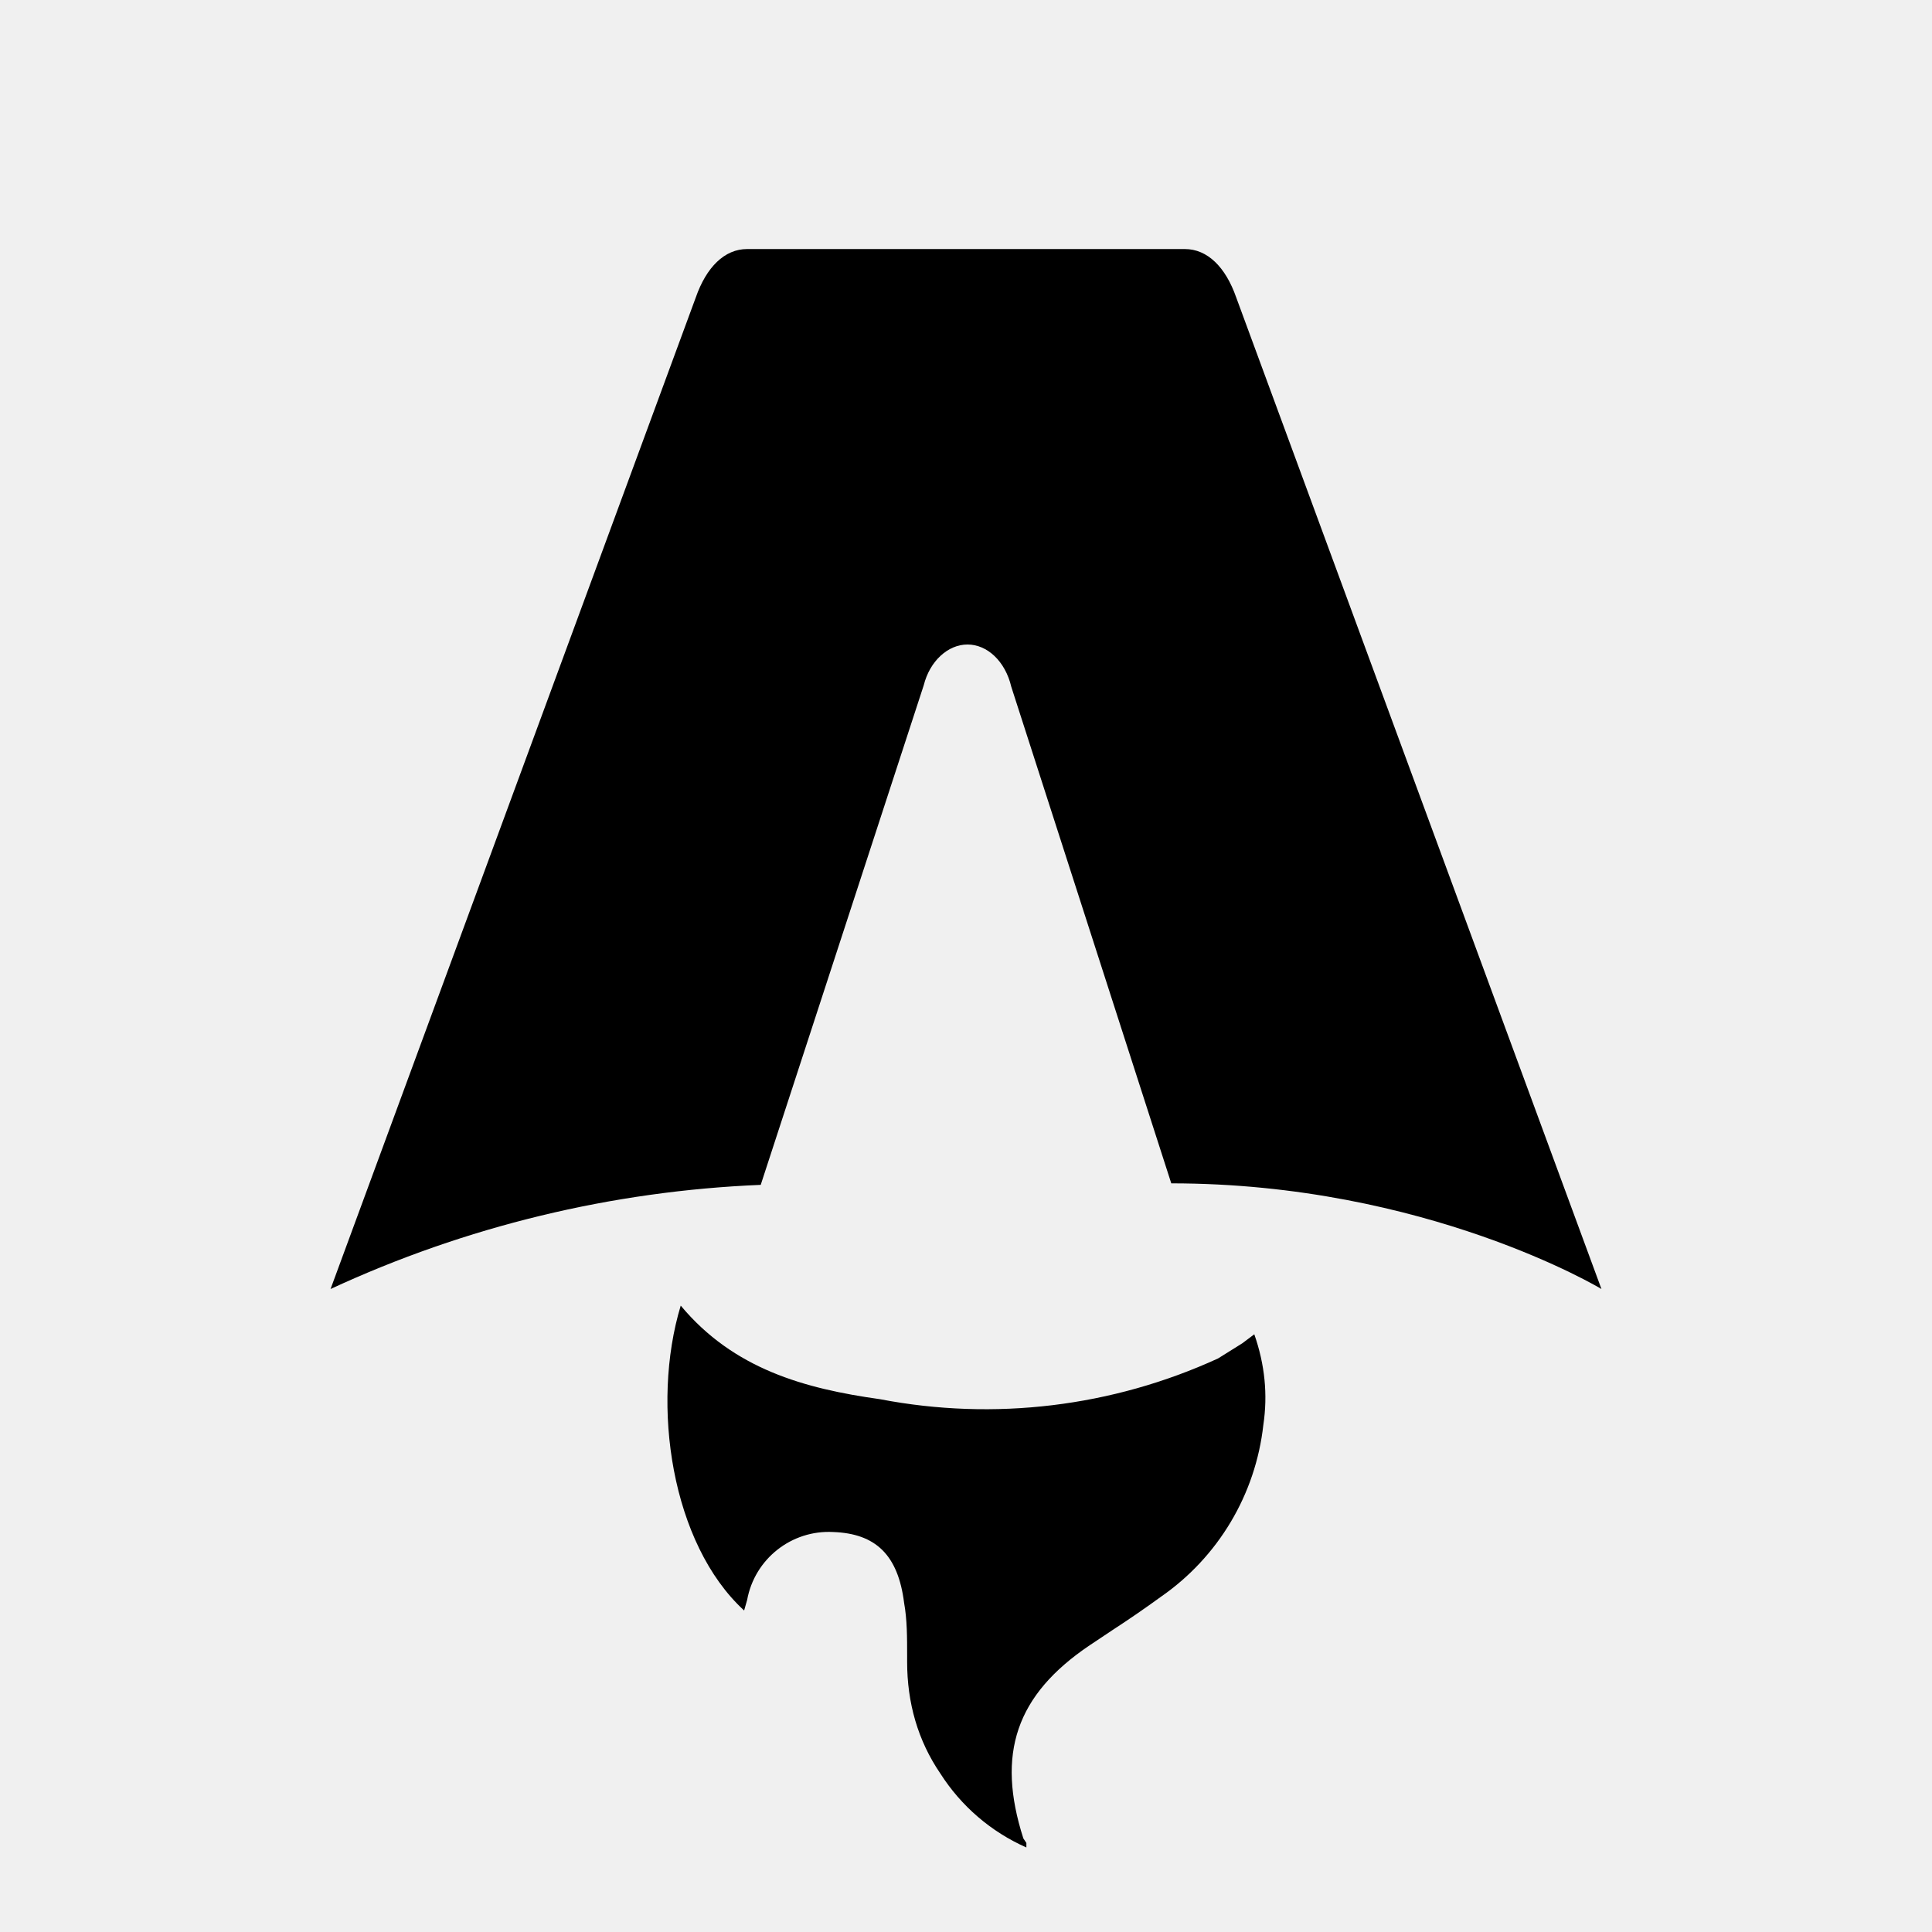
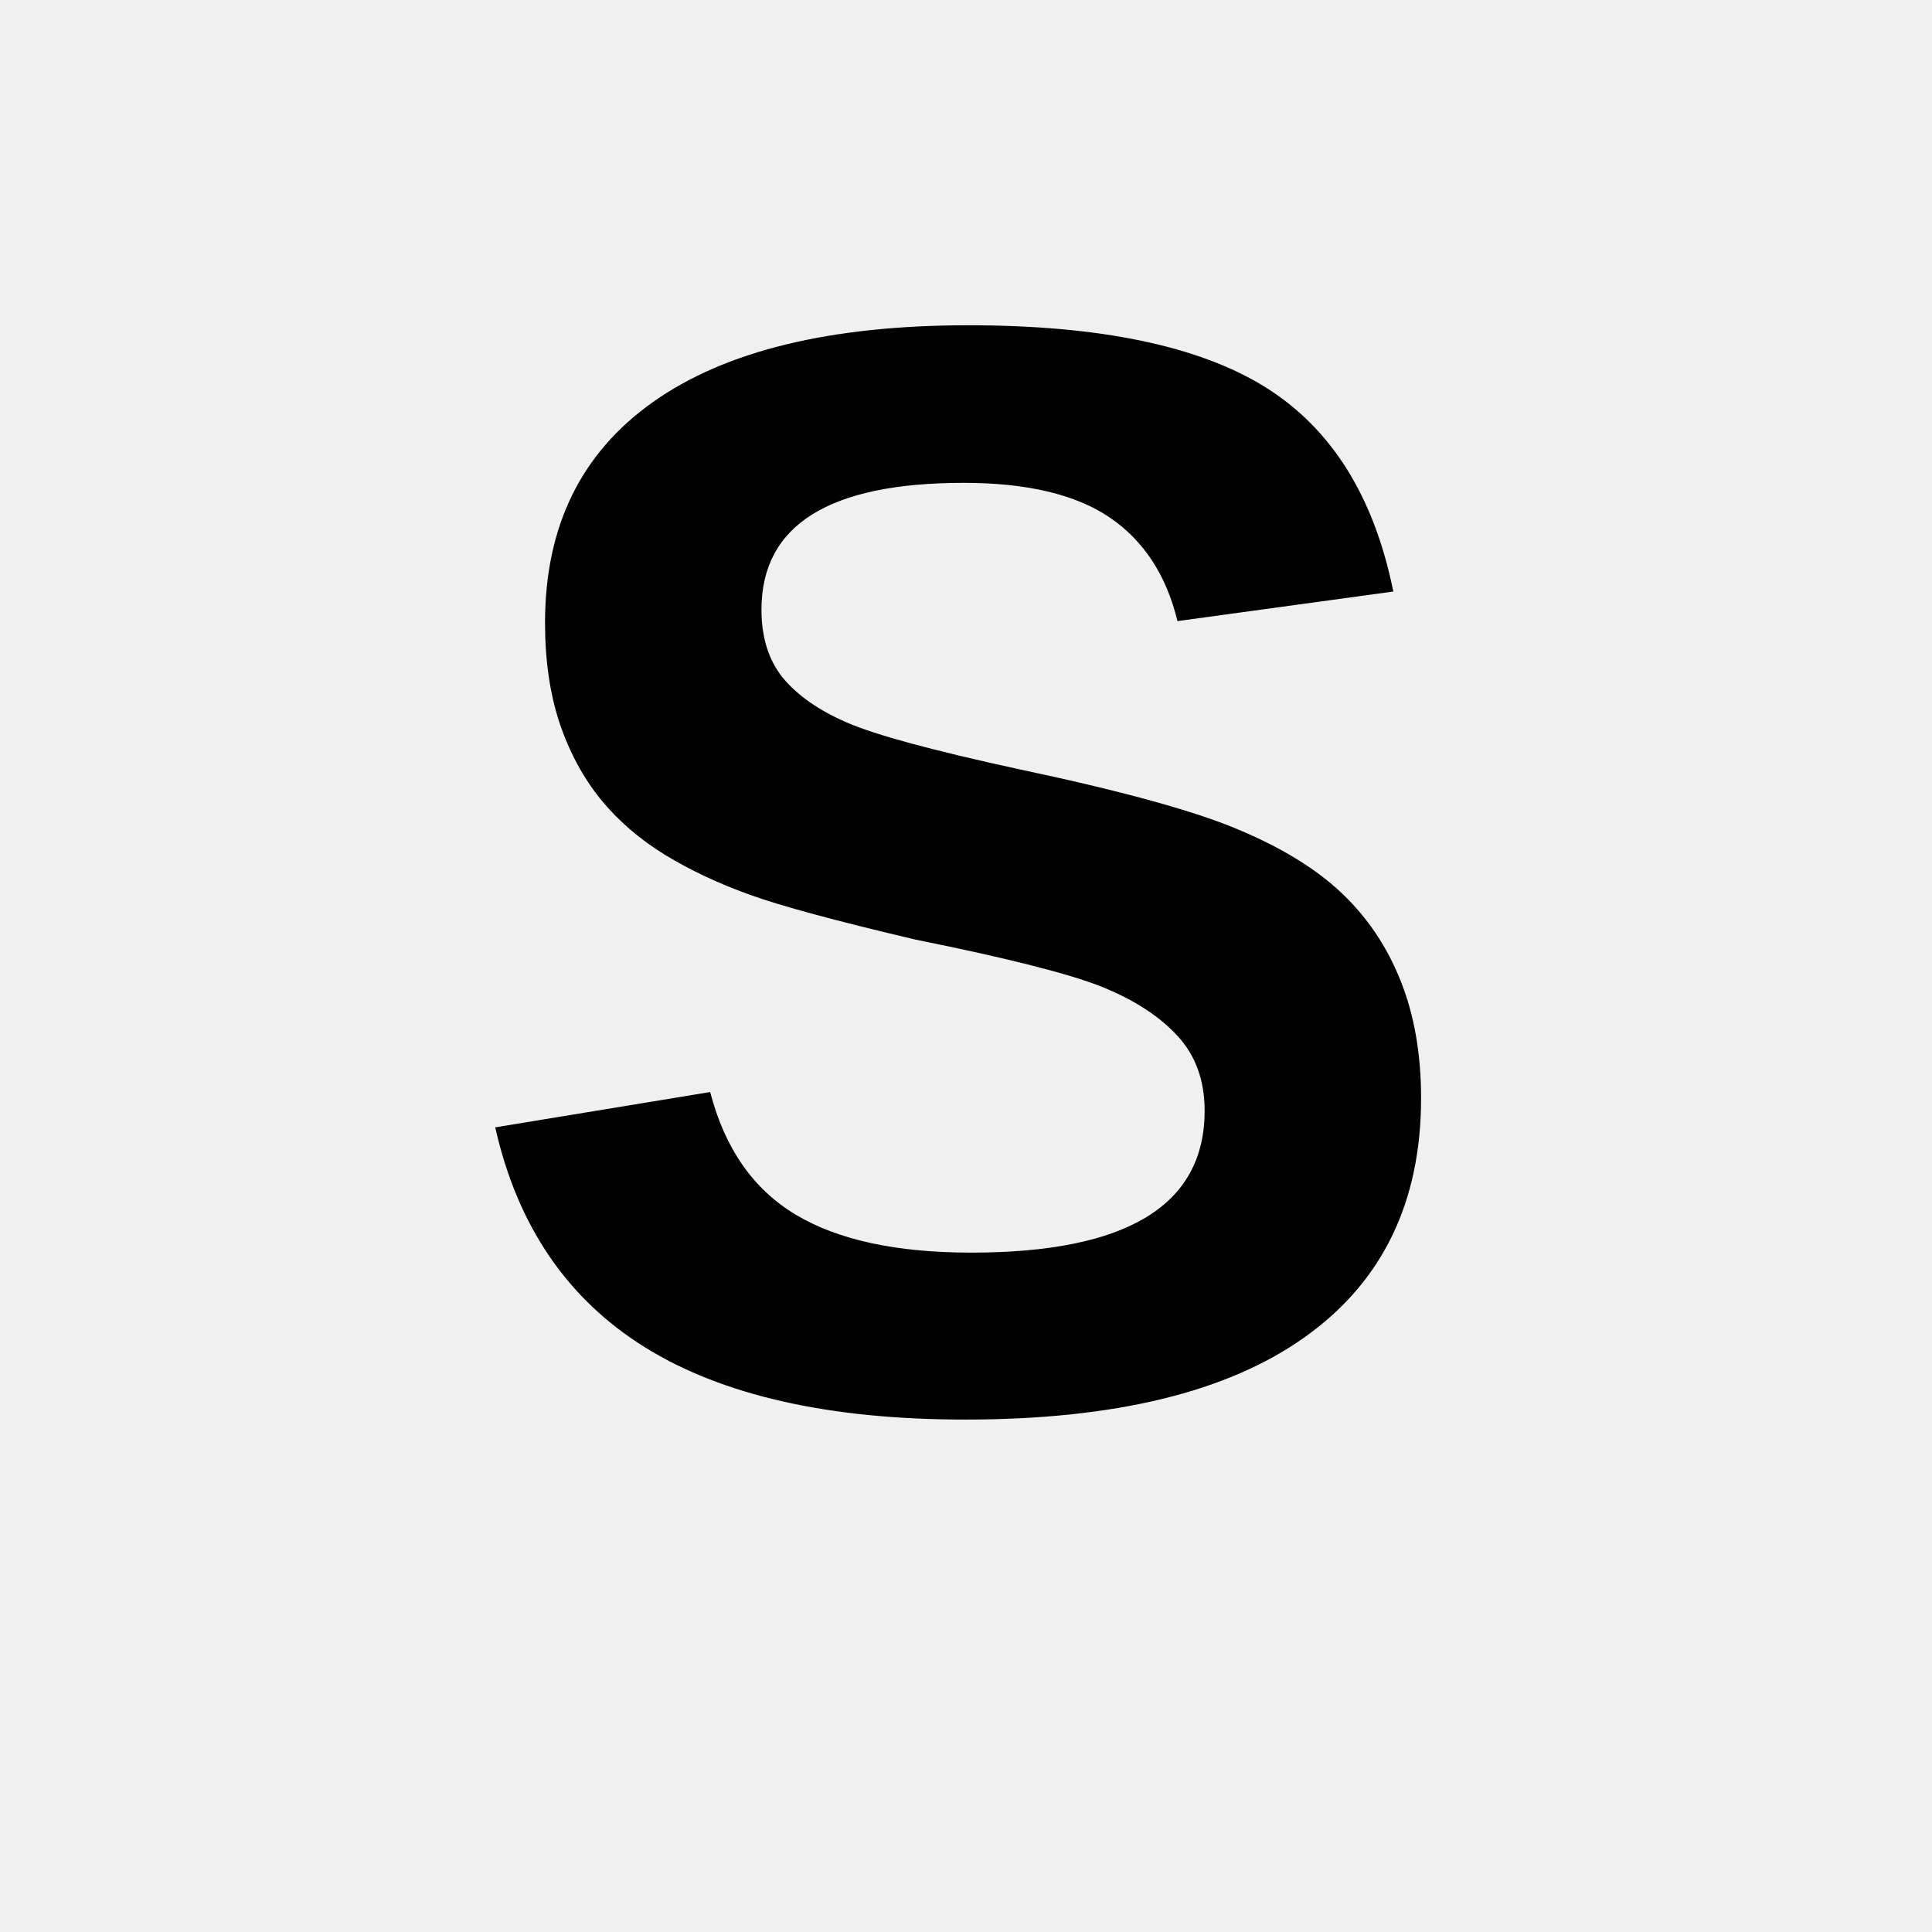
- <svg xmlns="http://www.w3.org/2000/svg" fill="none" viewBox="0 0 128 128">
-   <path d="M50.4 78.5a75.1 75.1 0 0 0-28.5 6.9l24.2-65.7c.7-2 1.9-3.2 3.4-3.2h29c1.5 0 2.7 1.2 3.4 3.2l24.2 65.7s-11.6-7-28.5-7L67 45.5c-.4-1.7-1.6-2.8-2.9-2.8-1.3 0-2.5 1.1-2.9 2.7L50.4 78.5Zm-1.1 28.2Zm-4.2-20.2c-2 6.6-.6 15.8 4.2 20.2a17.5 17.5 0 0 1 .2-.7 5.5 5.5 0 0 1 5.7-4.5c2.8.1 4.3 1.5 4.7 4.7.2 1.1.2 2.3.2 3.5v.4c0 2.7.7 5.2 2.2 7.4a13 13 0 0 0 5.7 4.9v-.3l-.2-.3c-1.8-5.6-.5-9.5 4.4-12.8l1.5-1a73 73 0 0 0 3.2-2.2 16 16 0 0 0 6.8-11.4c.3-2 .1-4-.6-6l-.8.6-1.6 1a37 37 0 0 1-22.4 2.7c-5-.7-9.7-2-13.2-6.2Z" />
-   <style>
-         path { fill: #000; }
-         @media (prefers-color-scheme: dark) {
-             path { fill: #FFF; }
-         }
-     </style>
+ <svg xmlns="http://www.w3.org/2000/svg" viewBox="0 0 100 100">
+   <text x="50%" y="50%" font-size="80" font-family="Arial, sans-serif" font-weight="bold" text-anchor="middle" dominant-baseline="middle" fill="black">S</text>
</svg>
